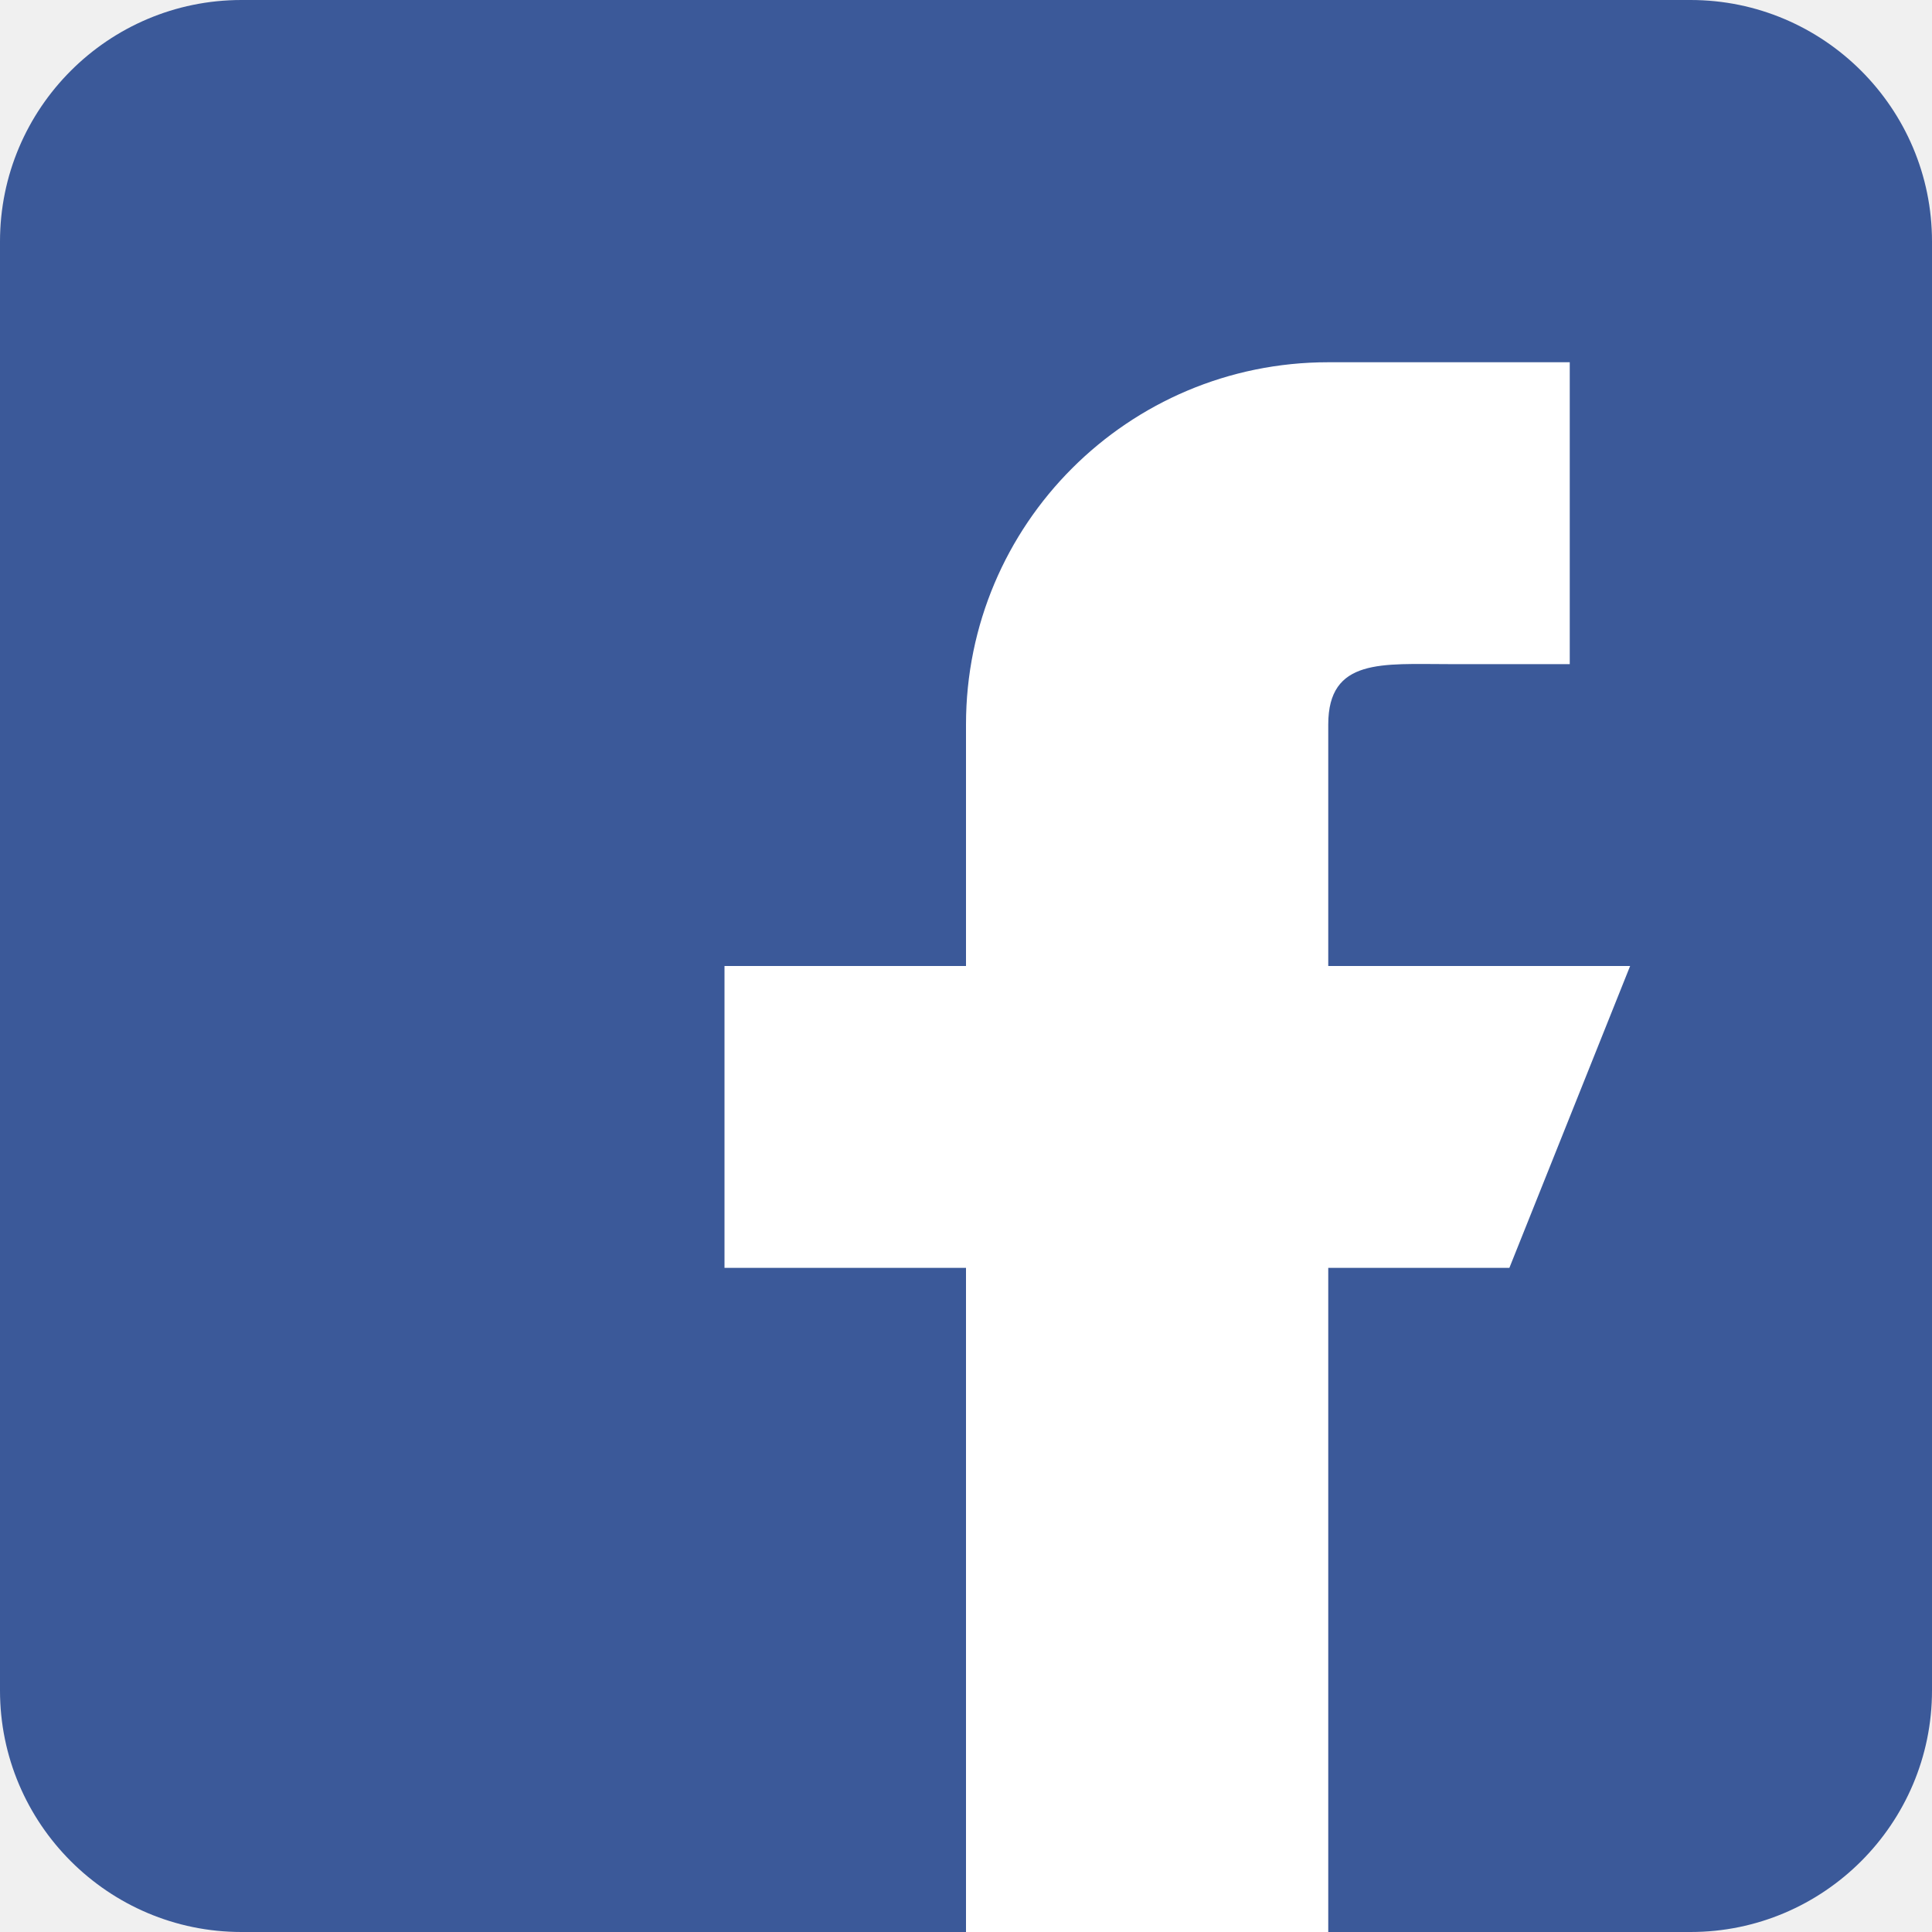
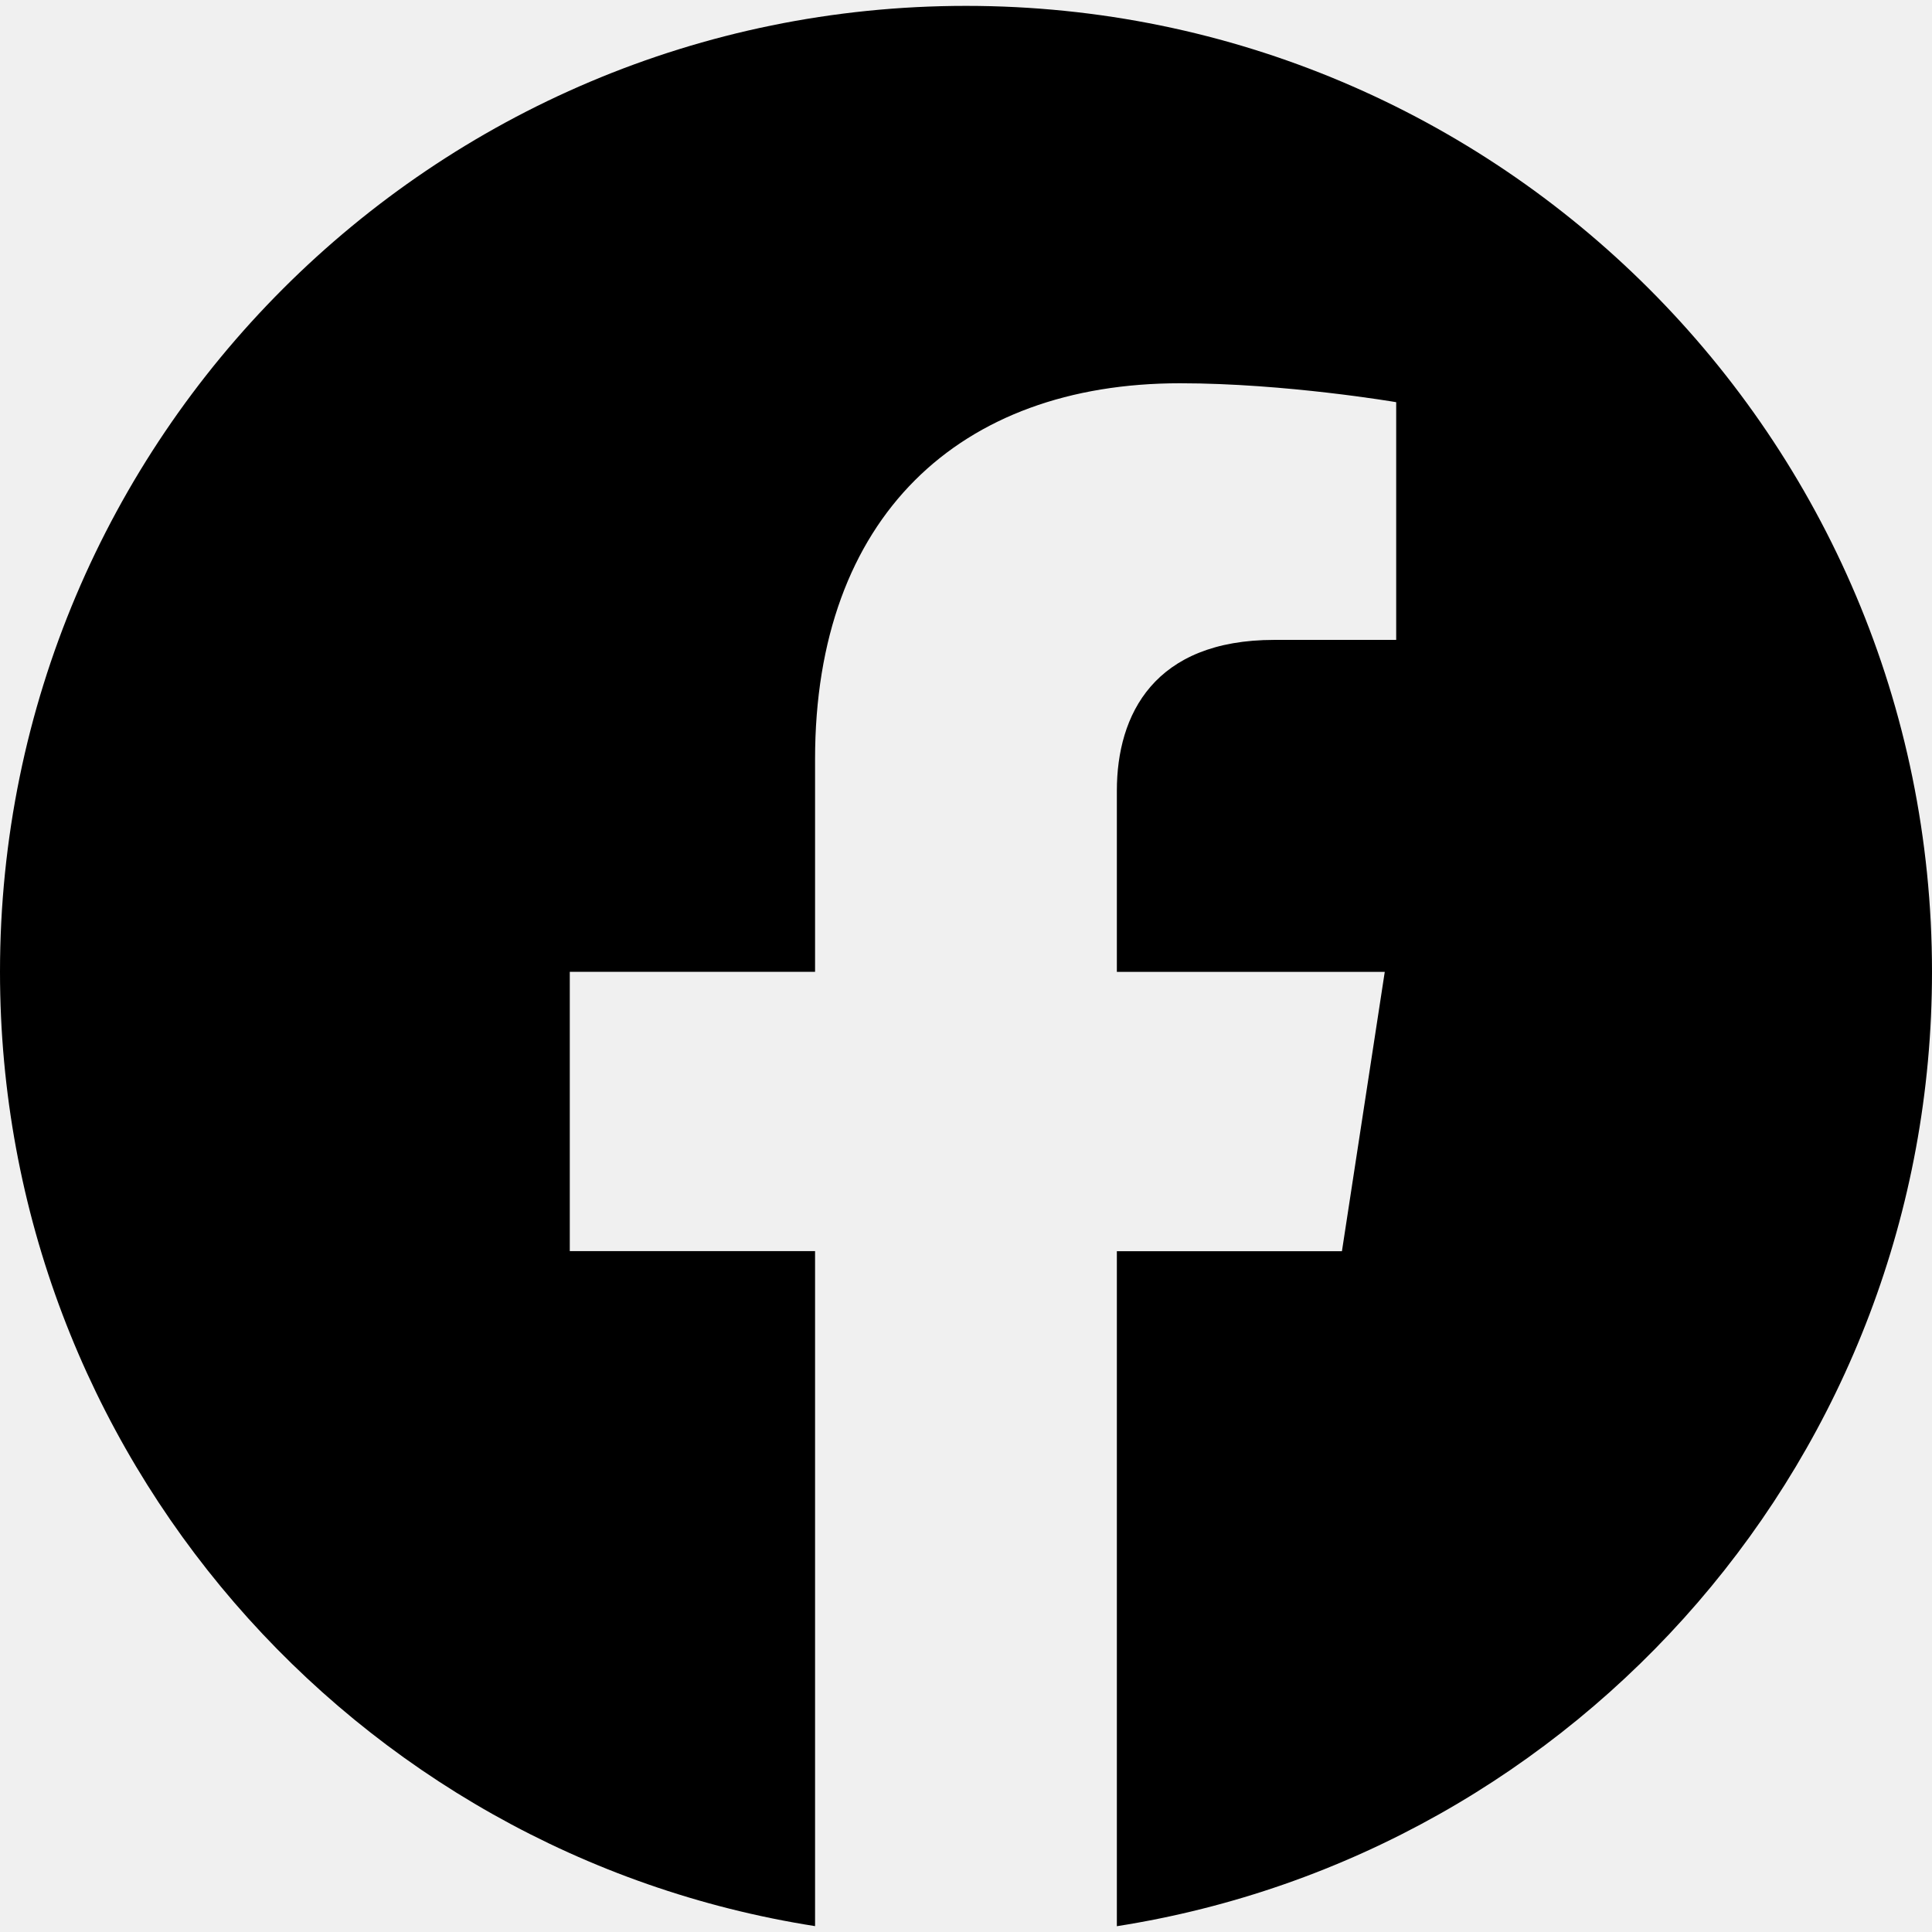
- <svg xmlns="http://www.w3.org/2000/svg" enable-background="new 0 0 24 24" height="512" viewBox="0 0 24 24" width="512">
-   <path d="m21 0h-18c-1.655 0-3 1.345-3 3v18c0 1.654 1.345 3 3 3h18c1.654 0 3-1.346 3-3v-18c0-1.655-1.346-3-3-3z" fill="#3b5999" />
-   <path d="m16.5 12v-3c0-.828.672-.75 1.5-.75h1.5v-3.75h-3c-2.486 0-4.5 2.014-4.5 4.5v3h-3v3.75h3v8.25h4.5v-8.25h2.25l1.5-3.75z" fill="#fff" />
+ <svg xmlns="http://www.w3.org/2000/svg" role="img" viewBox="0 0 24 24">
+   <path d="M24 12.073c0-6.627-5.373-12-12-12s-12 5.373-12 12c0 5.99 4.388 10.954 10.125 11.854v-8.385H7.078v-3.47h3.047V9.43c0-3.007 1.792-4.669 4.533-4.669 1.312 0 2.686.235 2.686.235v2.953H15.83c-1.491 0-1.956.925-1.956 1.874v2.25h3.328l-.532 3.47h-2.796v8.385C19.612 23.027 24 18.062 24 12.073z" />
</svg>
